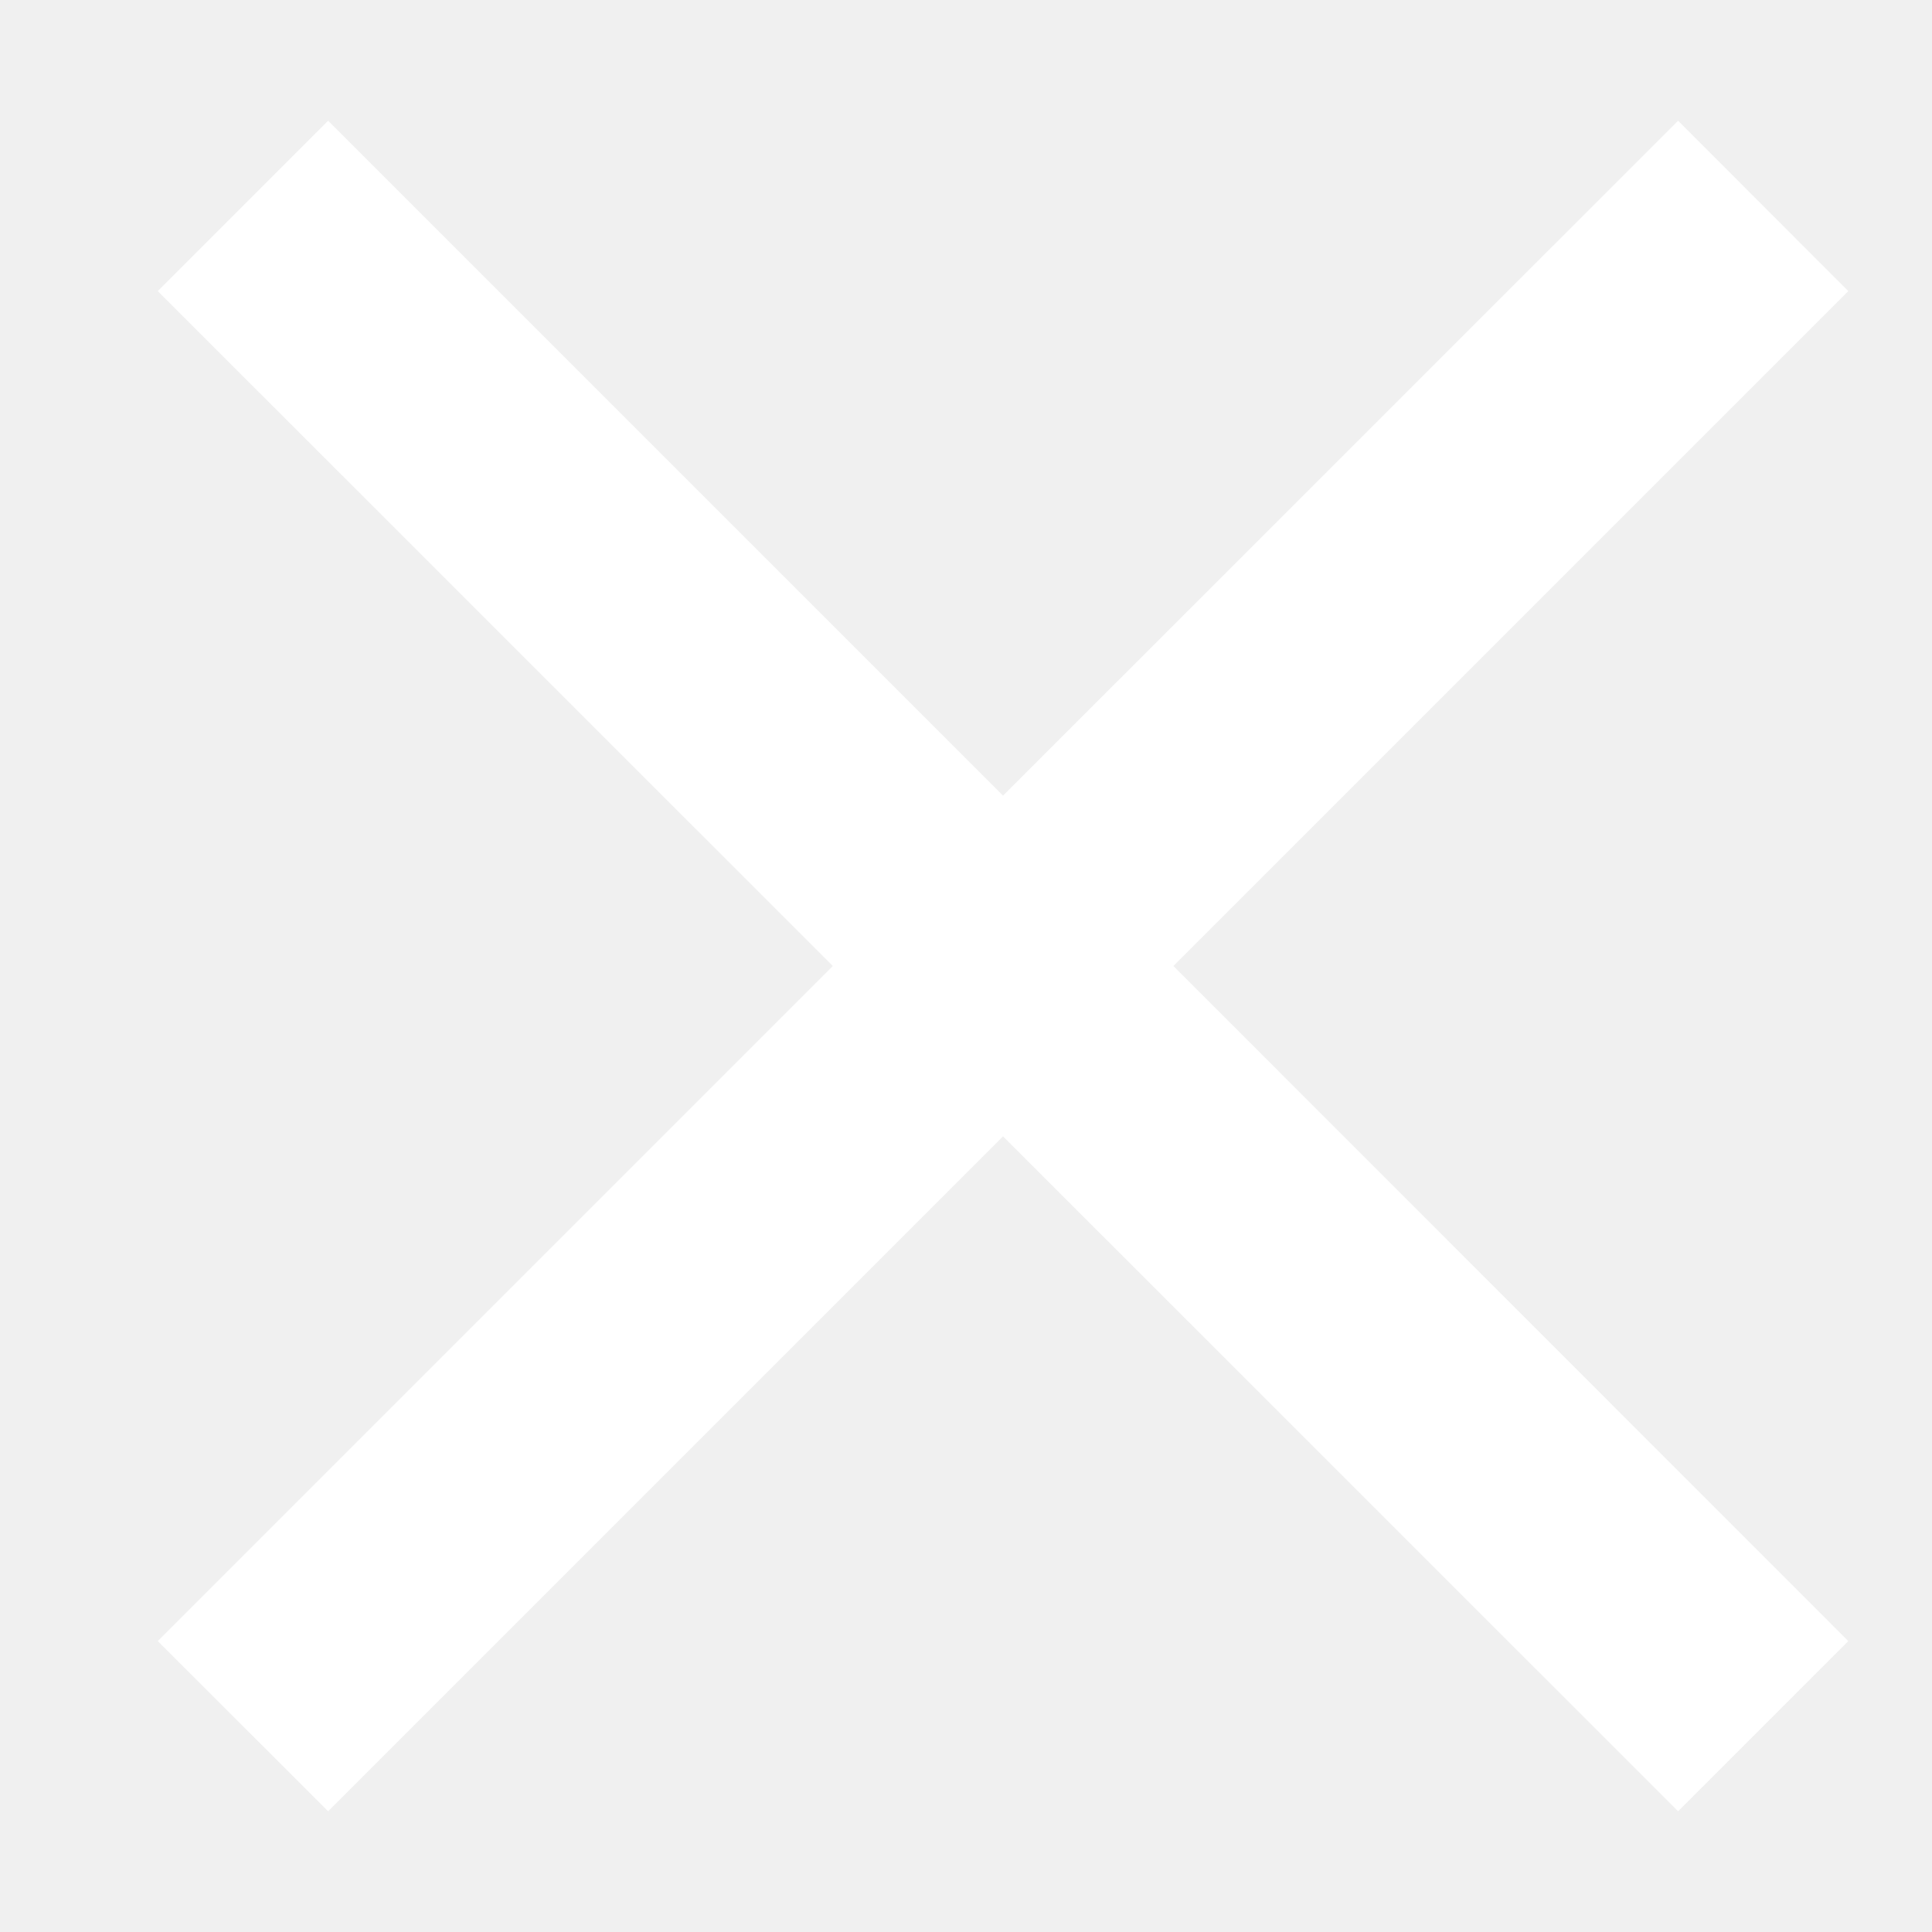
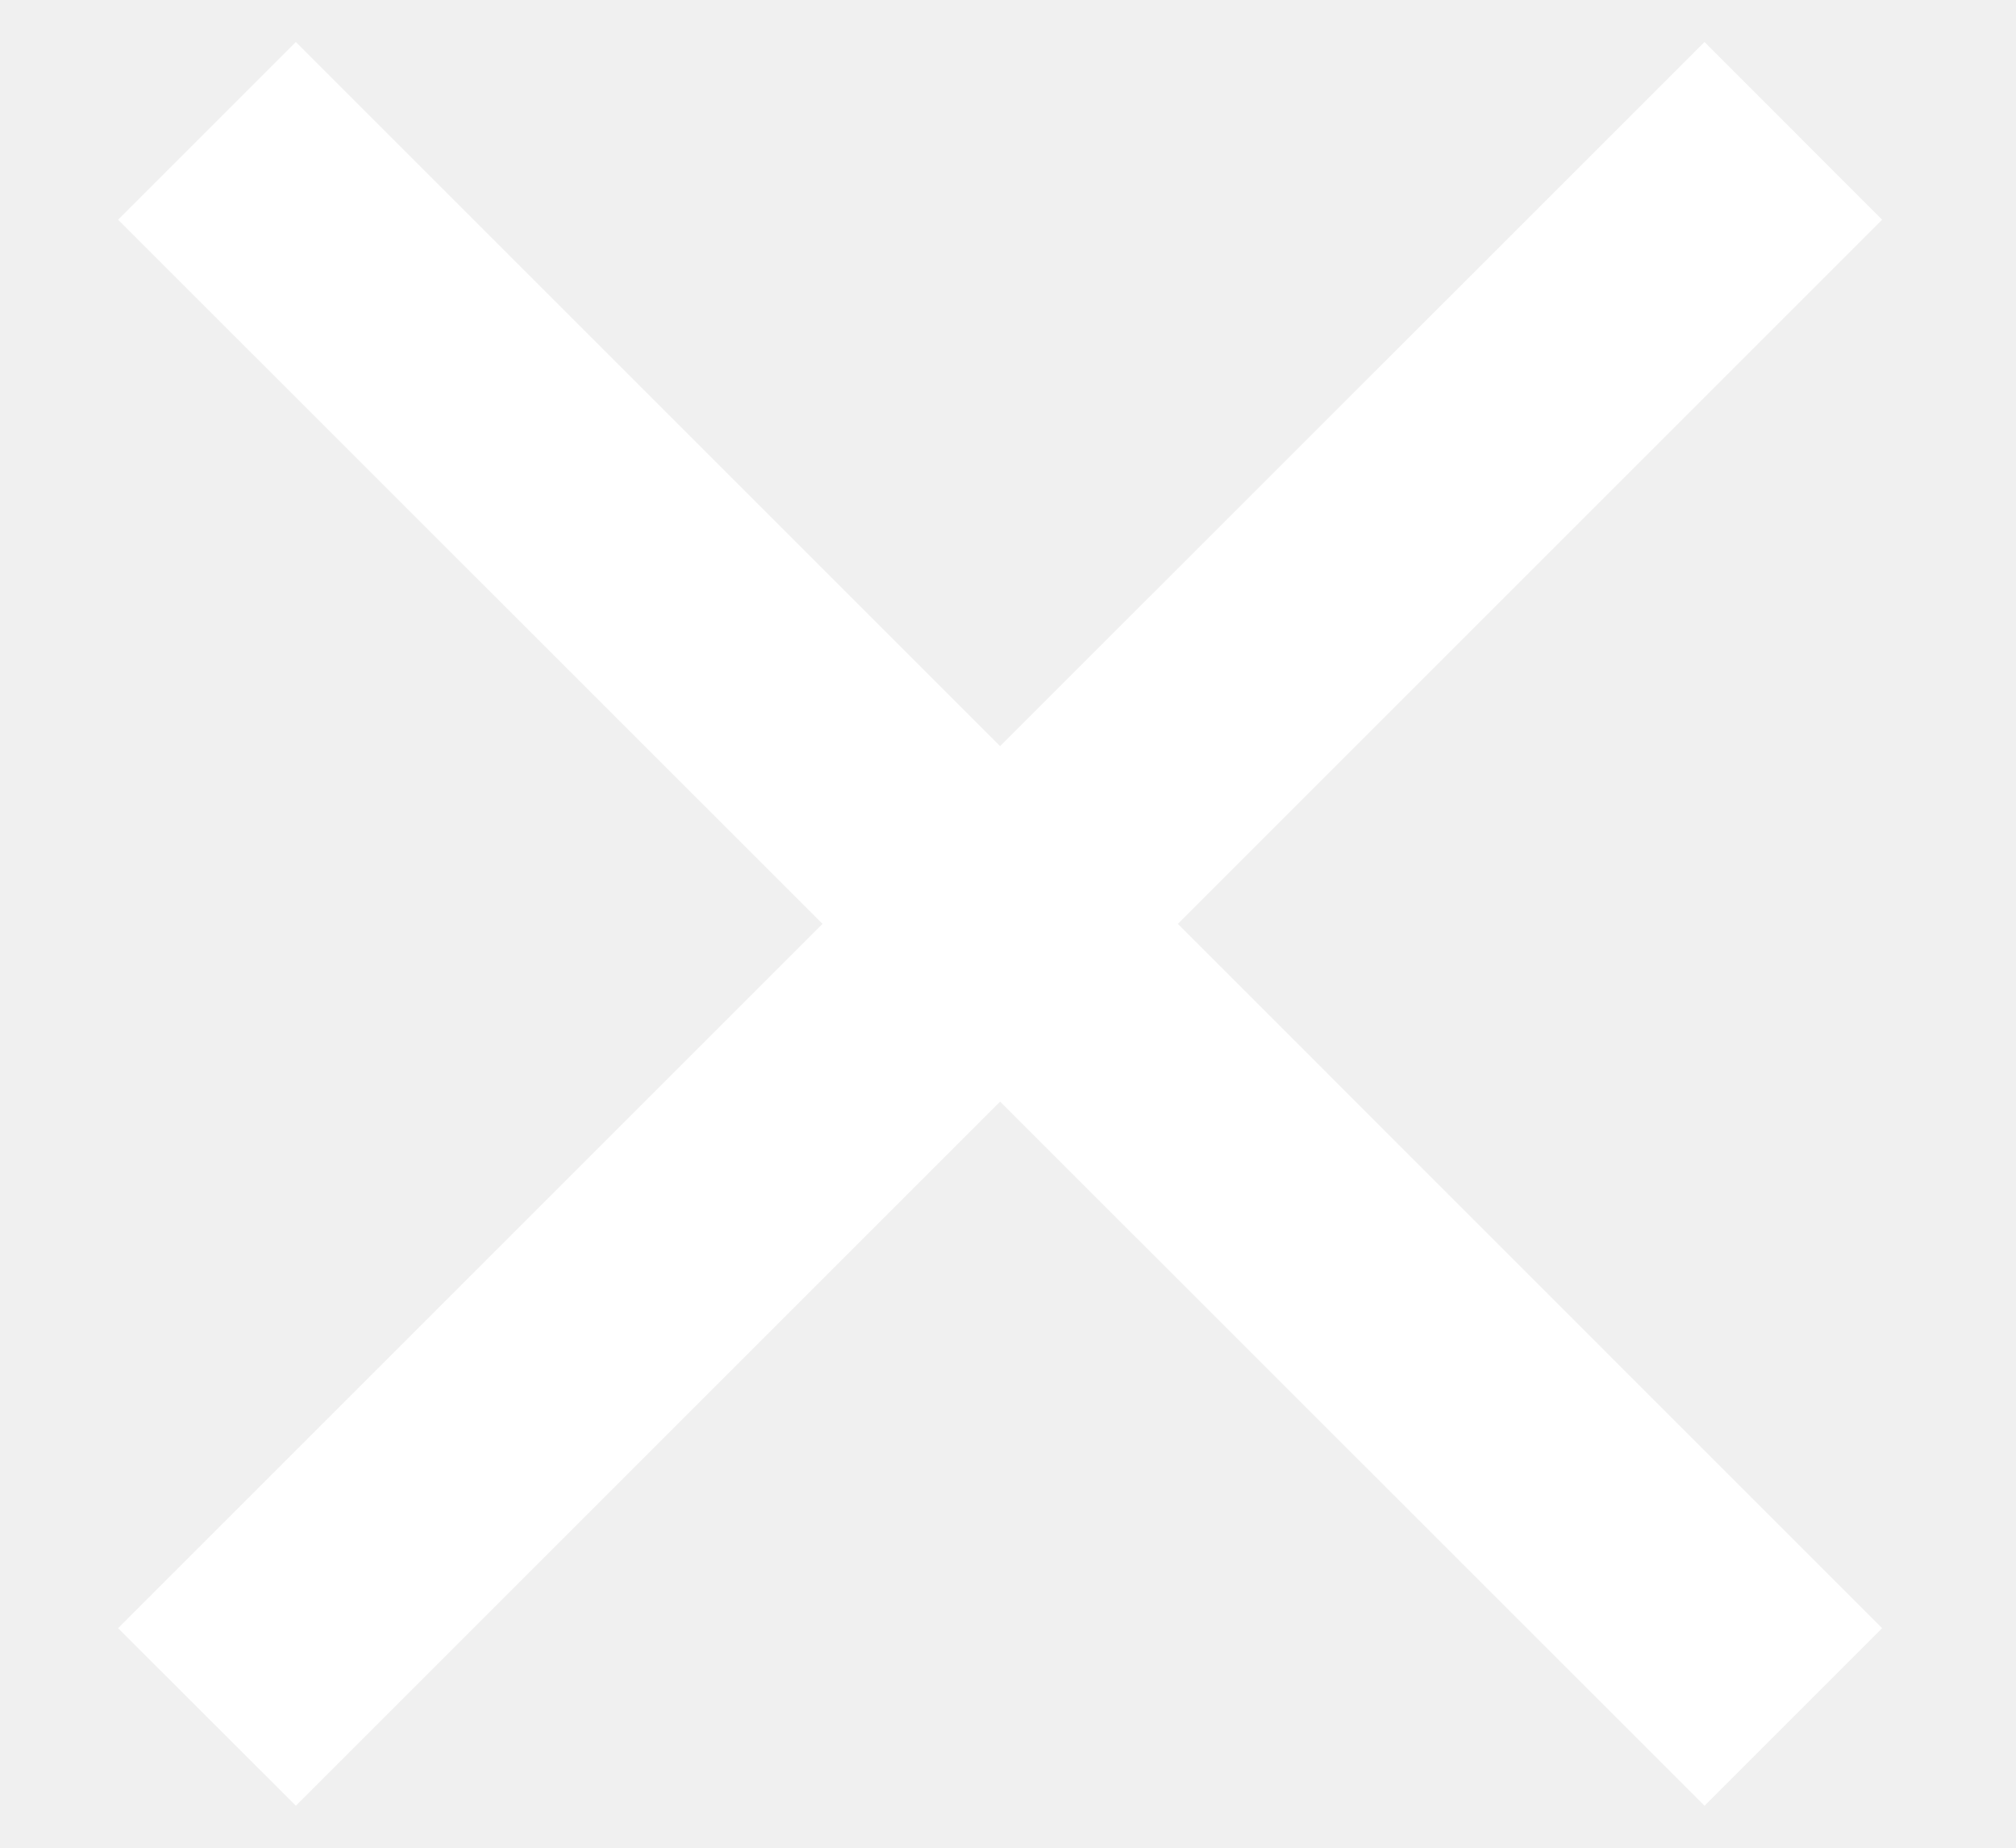
- <svg xmlns="http://www.w3.org/2000/svg" width="12" height="12" viewBox="0 0 12 12" fill="none">
-   <path d="M11.48 1.808L10.423 0.75L6.23 4.942L2.038 0.75L0.98 1.808L5.173 6L0.98 10.193L2.038 11.25L6.23 7.058L10.423 11.25L11.48 10.193L7.288 6L11.48 1.808Z" fill="#FFFFFF" />
+ <svg xmlns="http://www.w3.org/2000/svg" width="12" height="11" viewBox="0 0 12 11" fill="none">
+   <path d="M11.203 1.308L10.146 0.25L5.953 4.442L1.761 0.25L0.703 1.308L4.896 5.5L0.703 9.693L1.761 10.75L5.953 6.558L10.146 10.75L11.203 9.693L7.011 5.5L11.203 1.308Z" fill="white" />
</svg>
